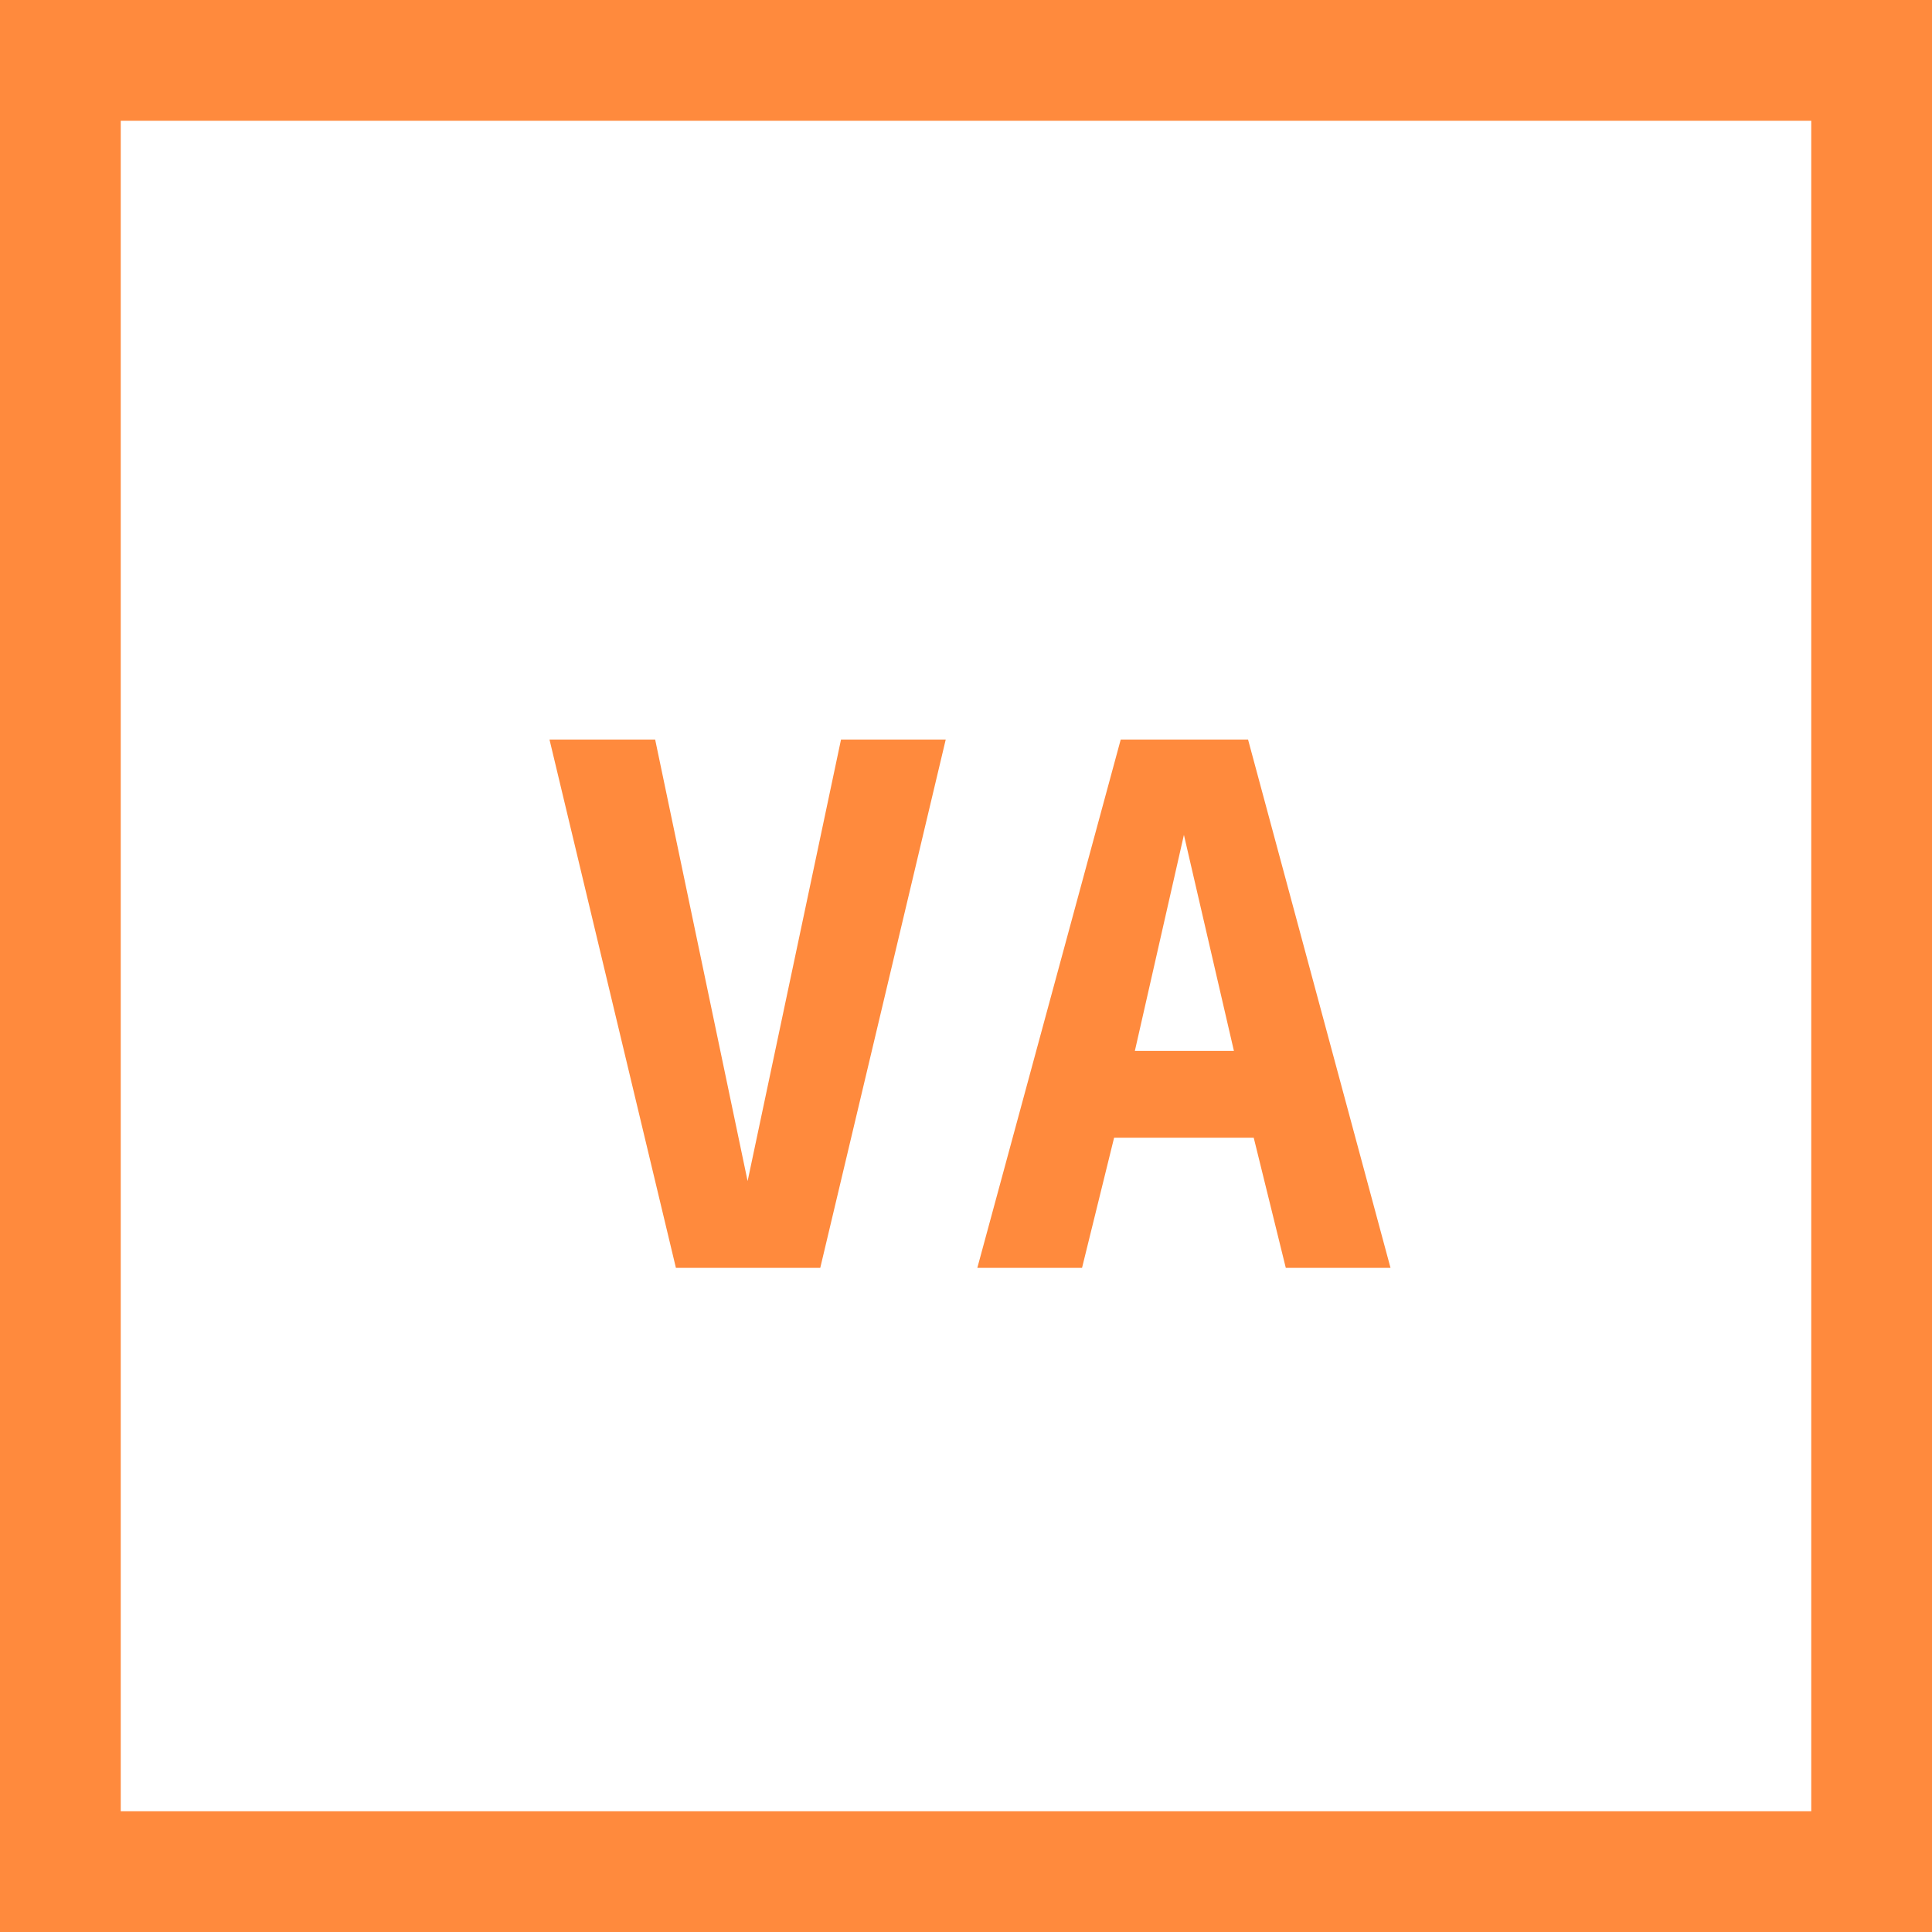
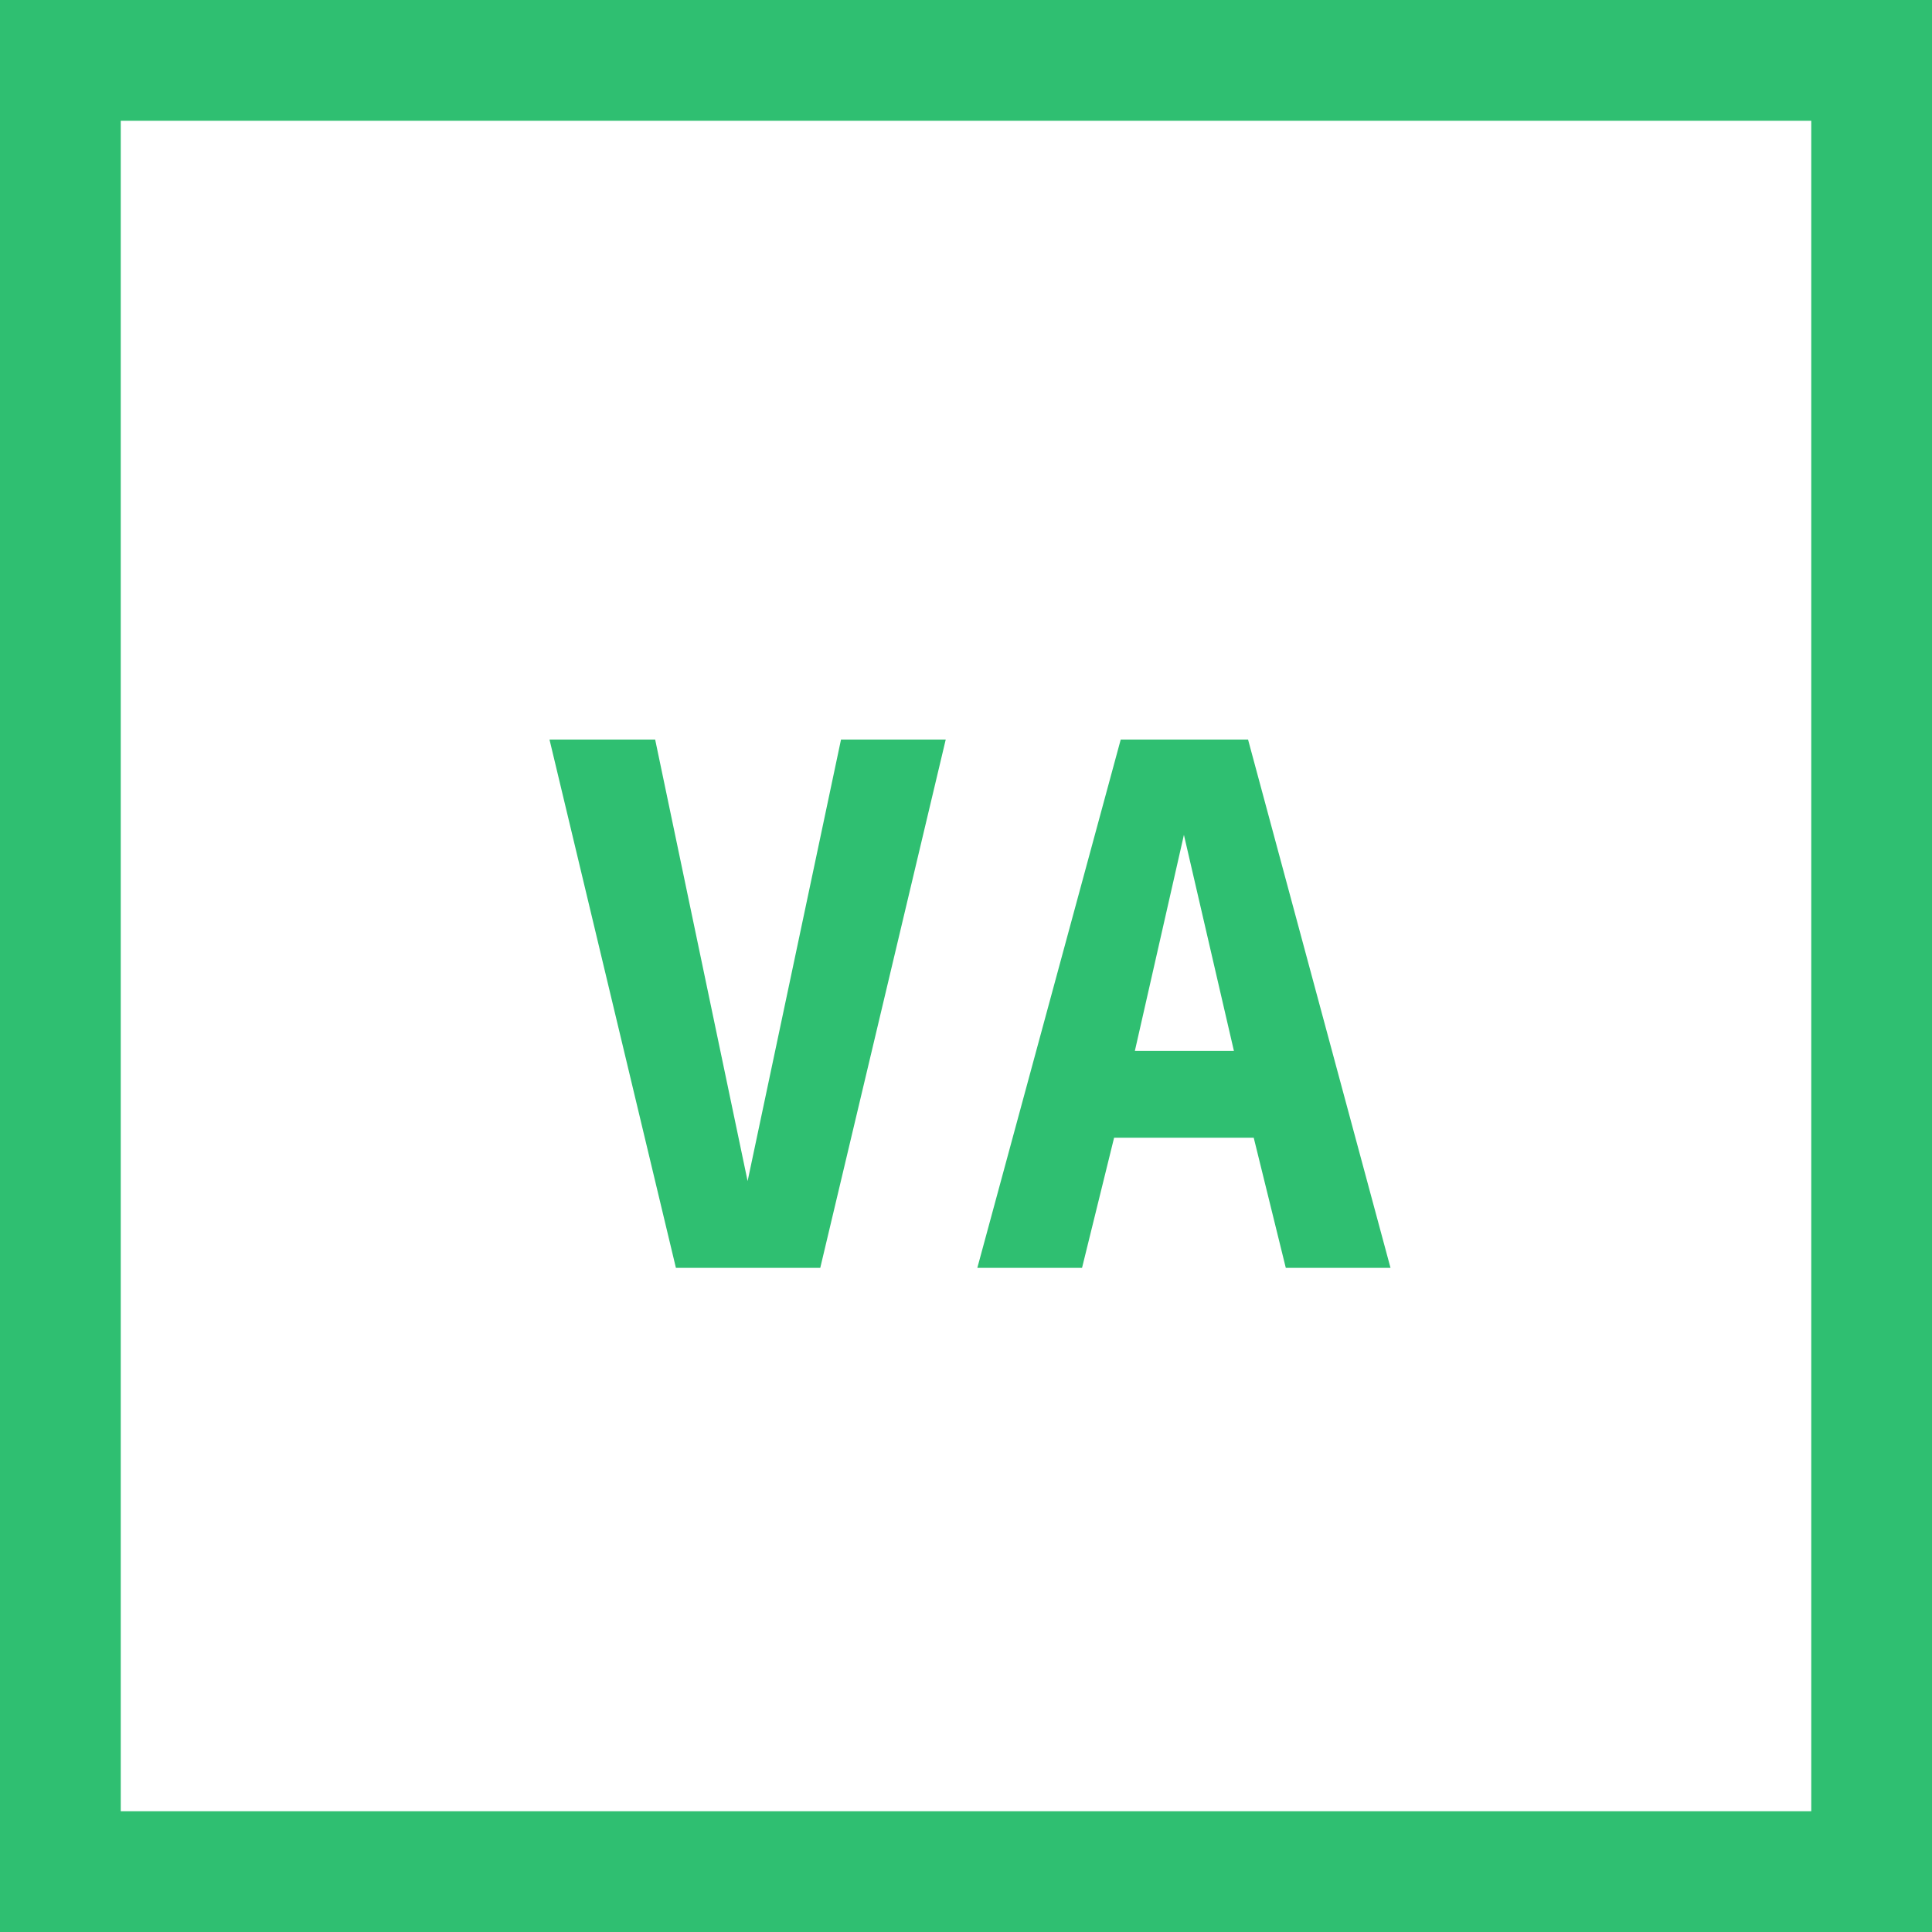
<svg xmlns="http://www.w3.org/2000/svg" viewBox="0 0 32 32" role="img" aria-label="Placeholder de logo">
-   <rect x="1" y="1" width="30" height="30" fill="none" stroke="#ff8a3d" stroke-width="2" />
-   <text x="16" y="21" text-anchor="middle" font-family="ui-monospace, monospace" font-size="12" font-weight="700" fill="#ff8a3d">VA</text>
+   <rect x="1" y="1" width="30" height="30" fill="none" stroke="#2FBF71" stroke-width="2" />
+   <text x="16" y="21" text-anchor="middle" font-family="ui-monospace, monospace" font-size="12" font-weight="700" fill="#2FBF71">VA</text>
</svg>
